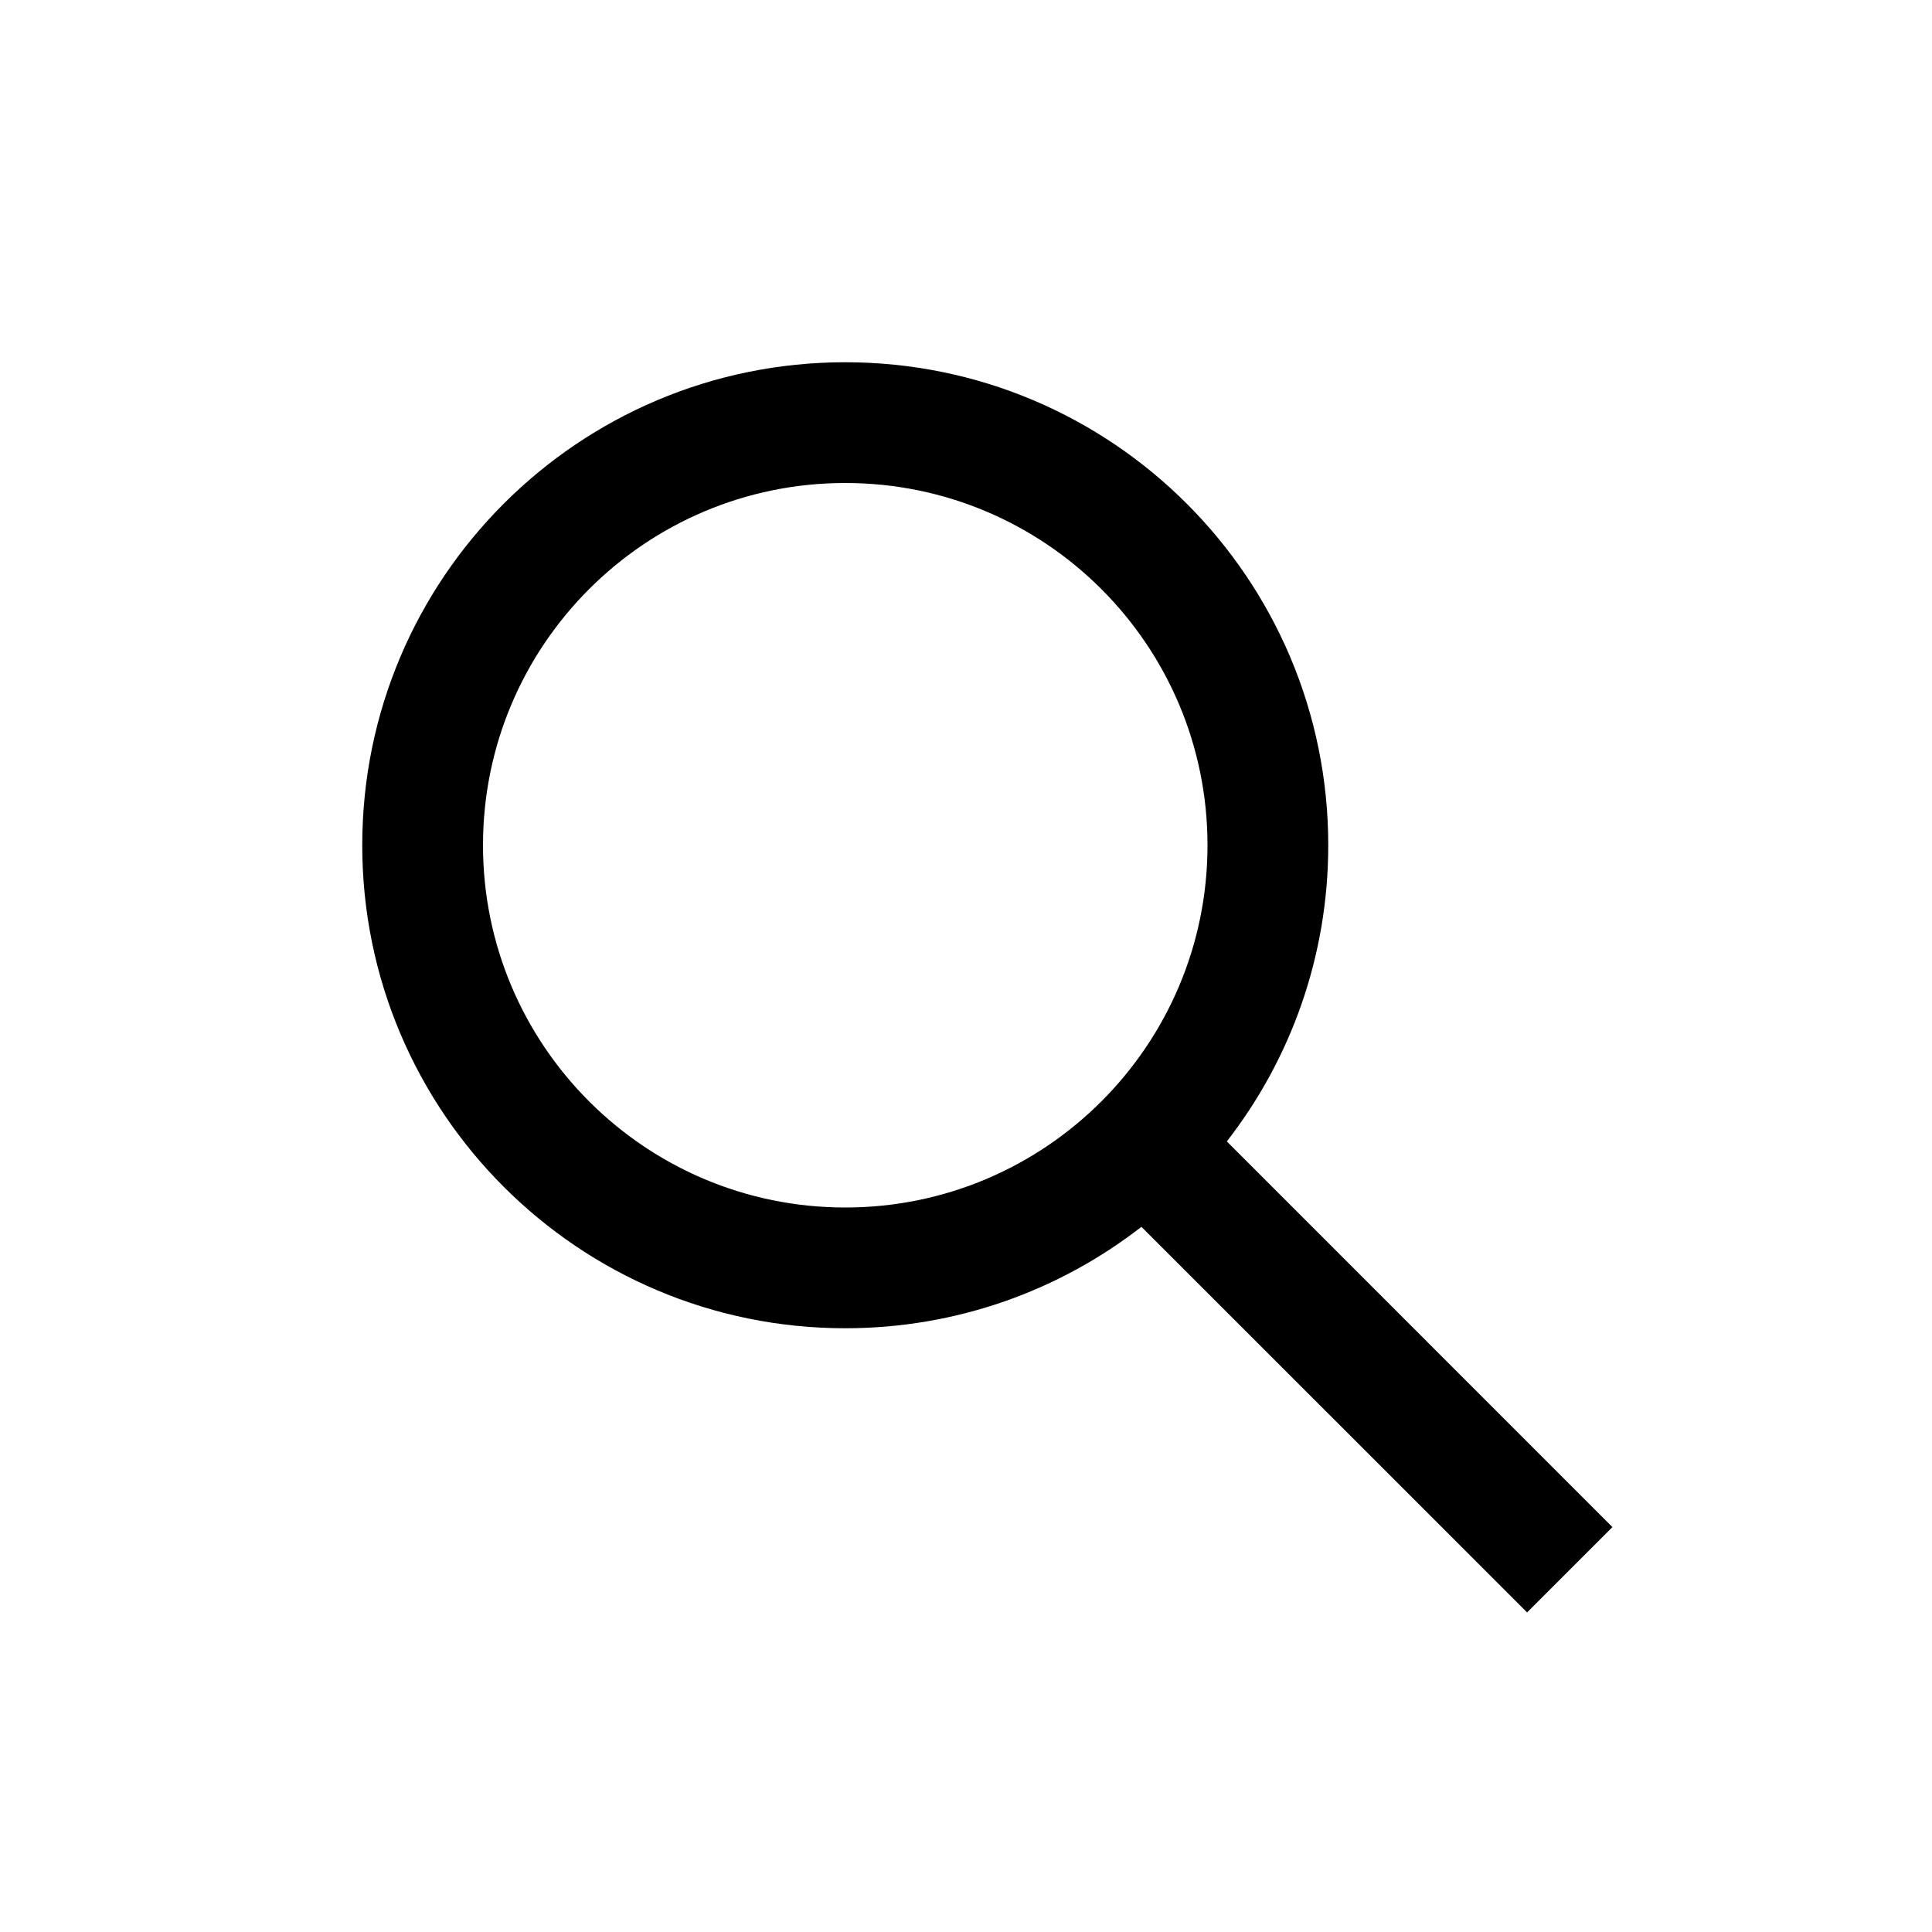
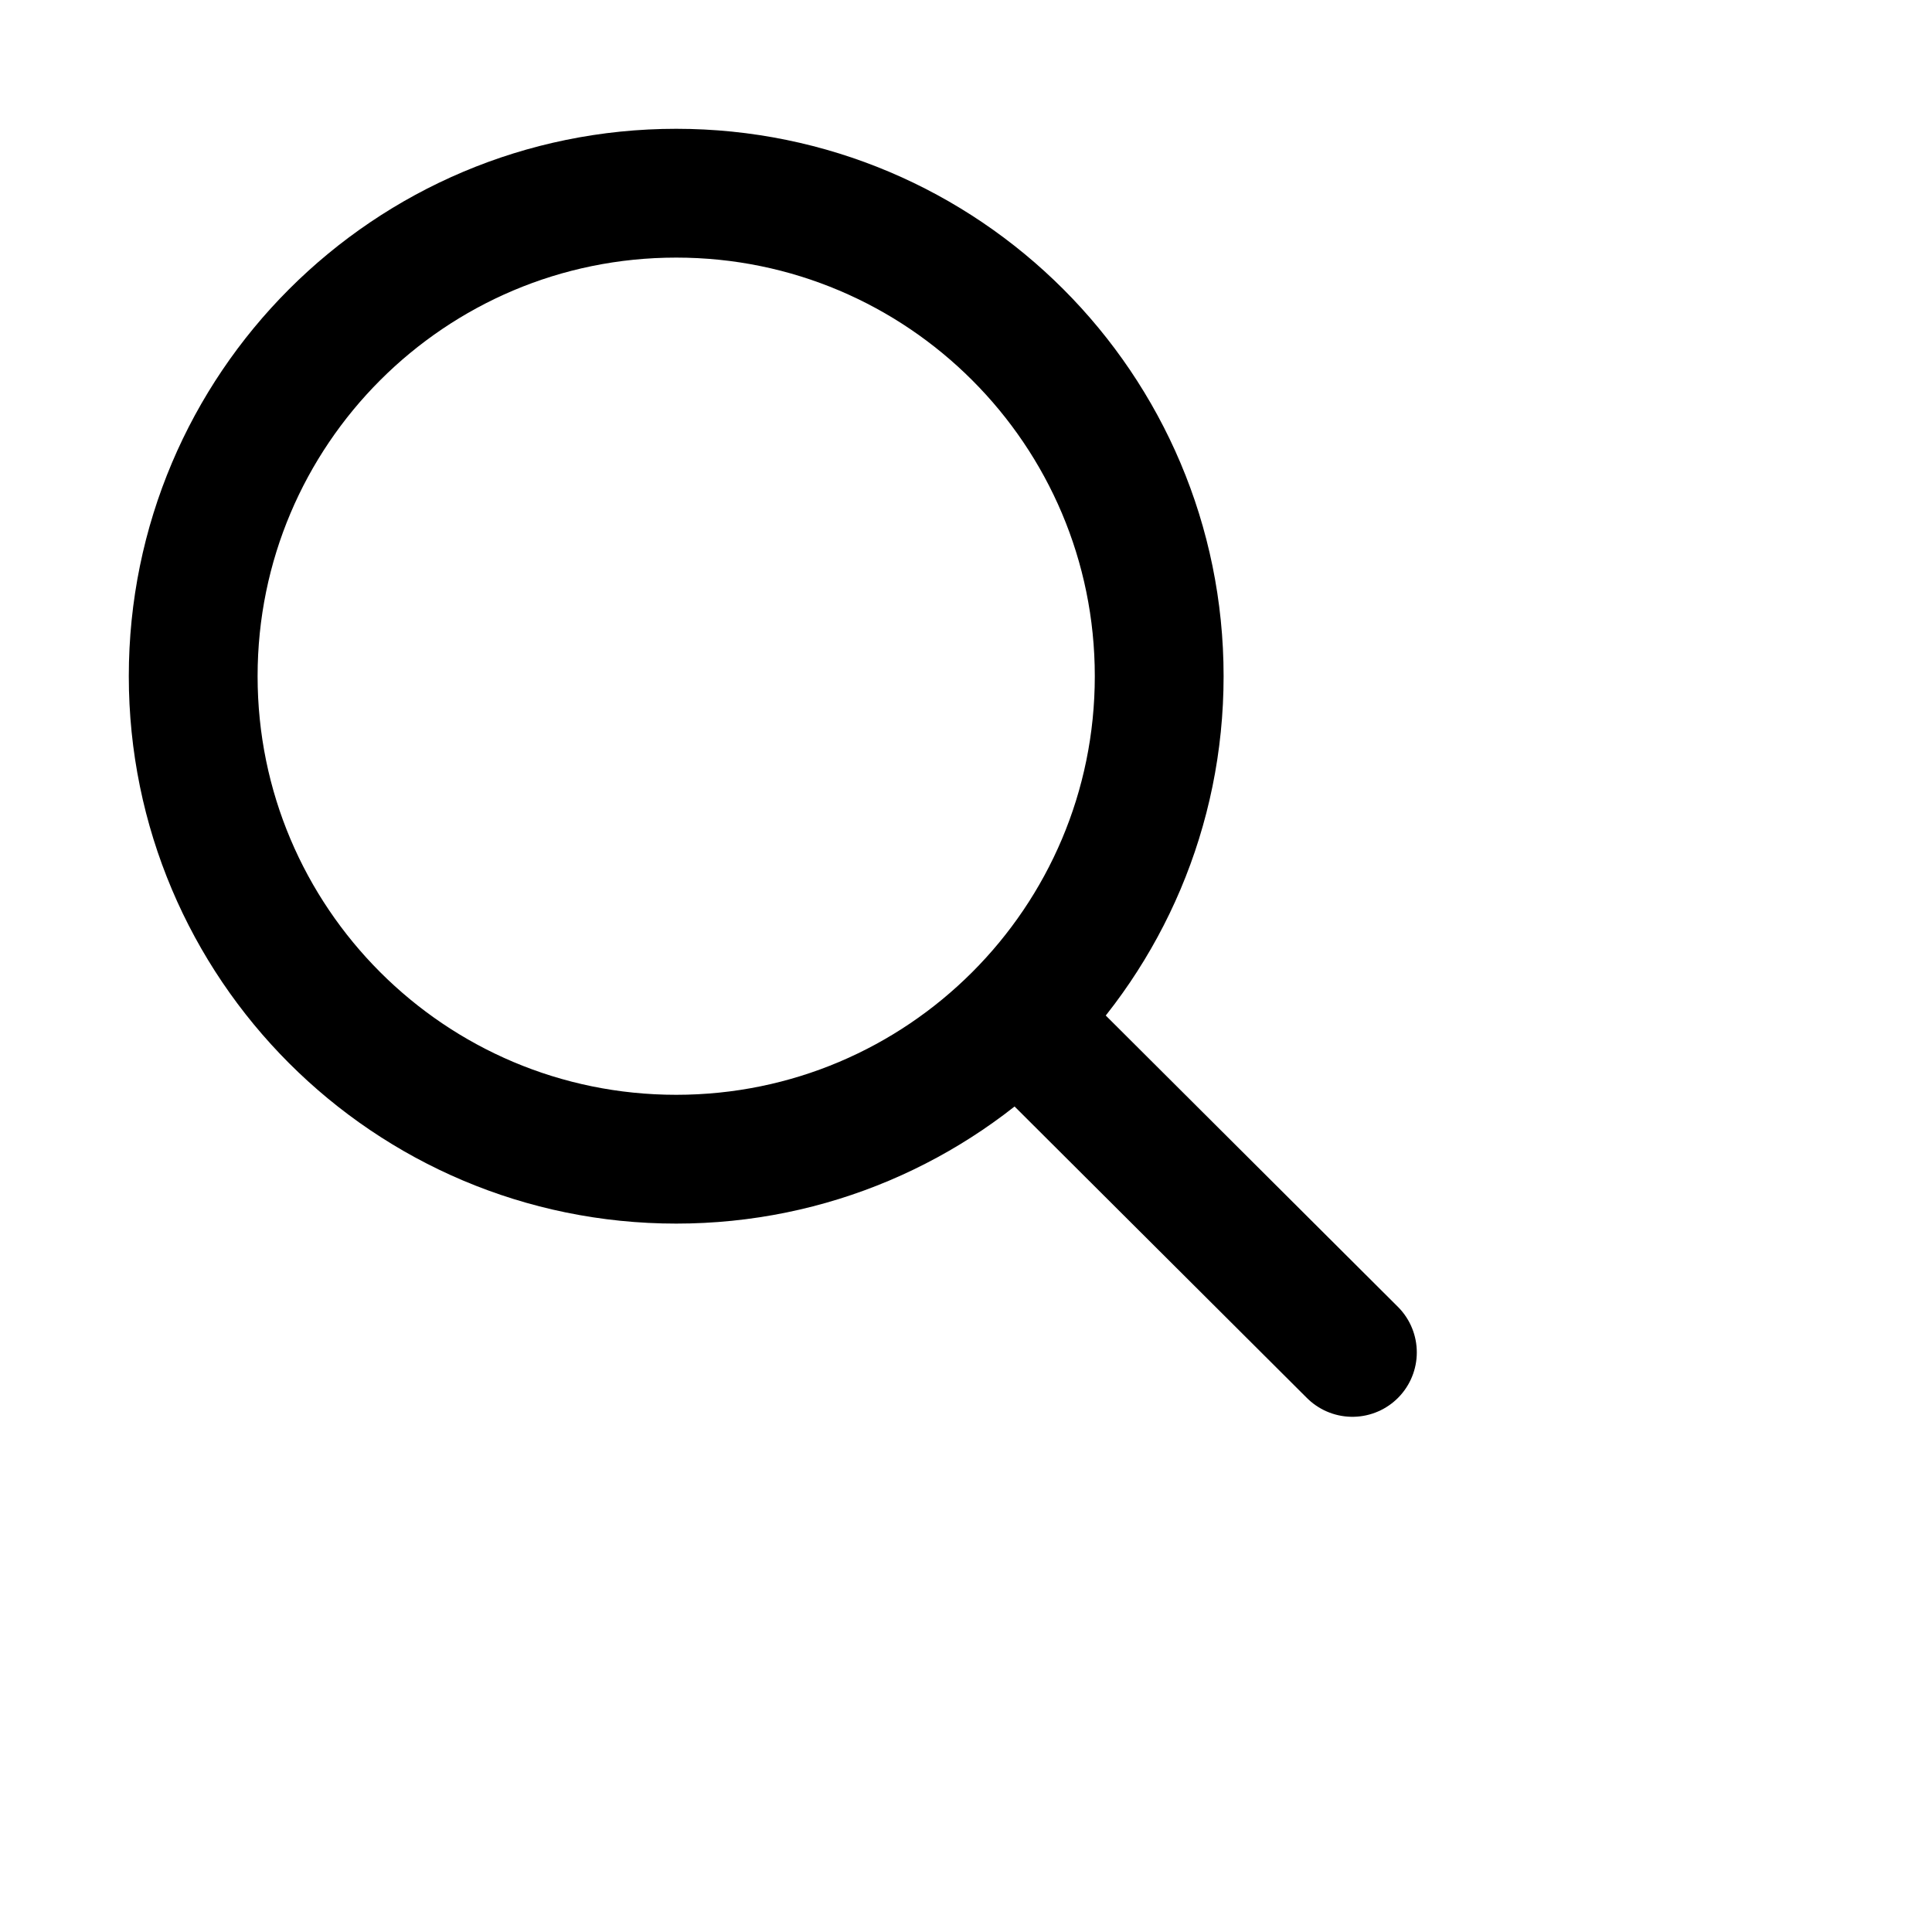
- <svg xmlns="http://www.w3.org/2000/svg" width="64px" height="64px" viewBox="0 0 24 24" fill="none">
+ <svg xmlns="http://www.w3.org/2000/svg" class="simbolo-lupa" width="15" height="15" viewBox="0 0 30 30" fill="none" stroke="#000000">
  <g id="SVGRepo_bgCarrier" stroke-width="0" />
  <g id="SVGRepo_tracerCarrier" stroke-linecap="round" stroke-linejoin="round" />
  <g id="SVGRepo_iconCarrier">
-     <path fill-rule="evenodd" clip-rule="evenodd" d="M15 10.5C15 12.985 12.985 15 10.5 15C8.015 15 6 12.985 6 10.5C6 8.015 8.015 6 10.5 6C12.985 6 15 8.015 15 10.5ZM14.179 15.24C13.163 16.03 11.886 16.5 10.5 16.5C7.186 16.5 4.5 13.814 4.5 10.5C4.5 7.186 7.186 4.5 10.5 4.5C13.814 4.5 16.5 7.186 16.5 10.5C16.5 11.886 16.03 13.163 15.24 14.179L20.03 18.97L18.97 20.03L14.179 15.24Z" fill="#000" />
+     <path d="M15.796 15.811L21 21M18 10.5C18 14.642 14.642 18 10.5 18C6.358 18 3 14.642 3 10.5C3 6.358 6.358 3 10.5 3C14.642 3 18 6.358 18 10.5Z" stroke="#000000" stroke-width="2" stroke-linecap="round" stroke-linejoin="round" />
  </g>
</svg>
